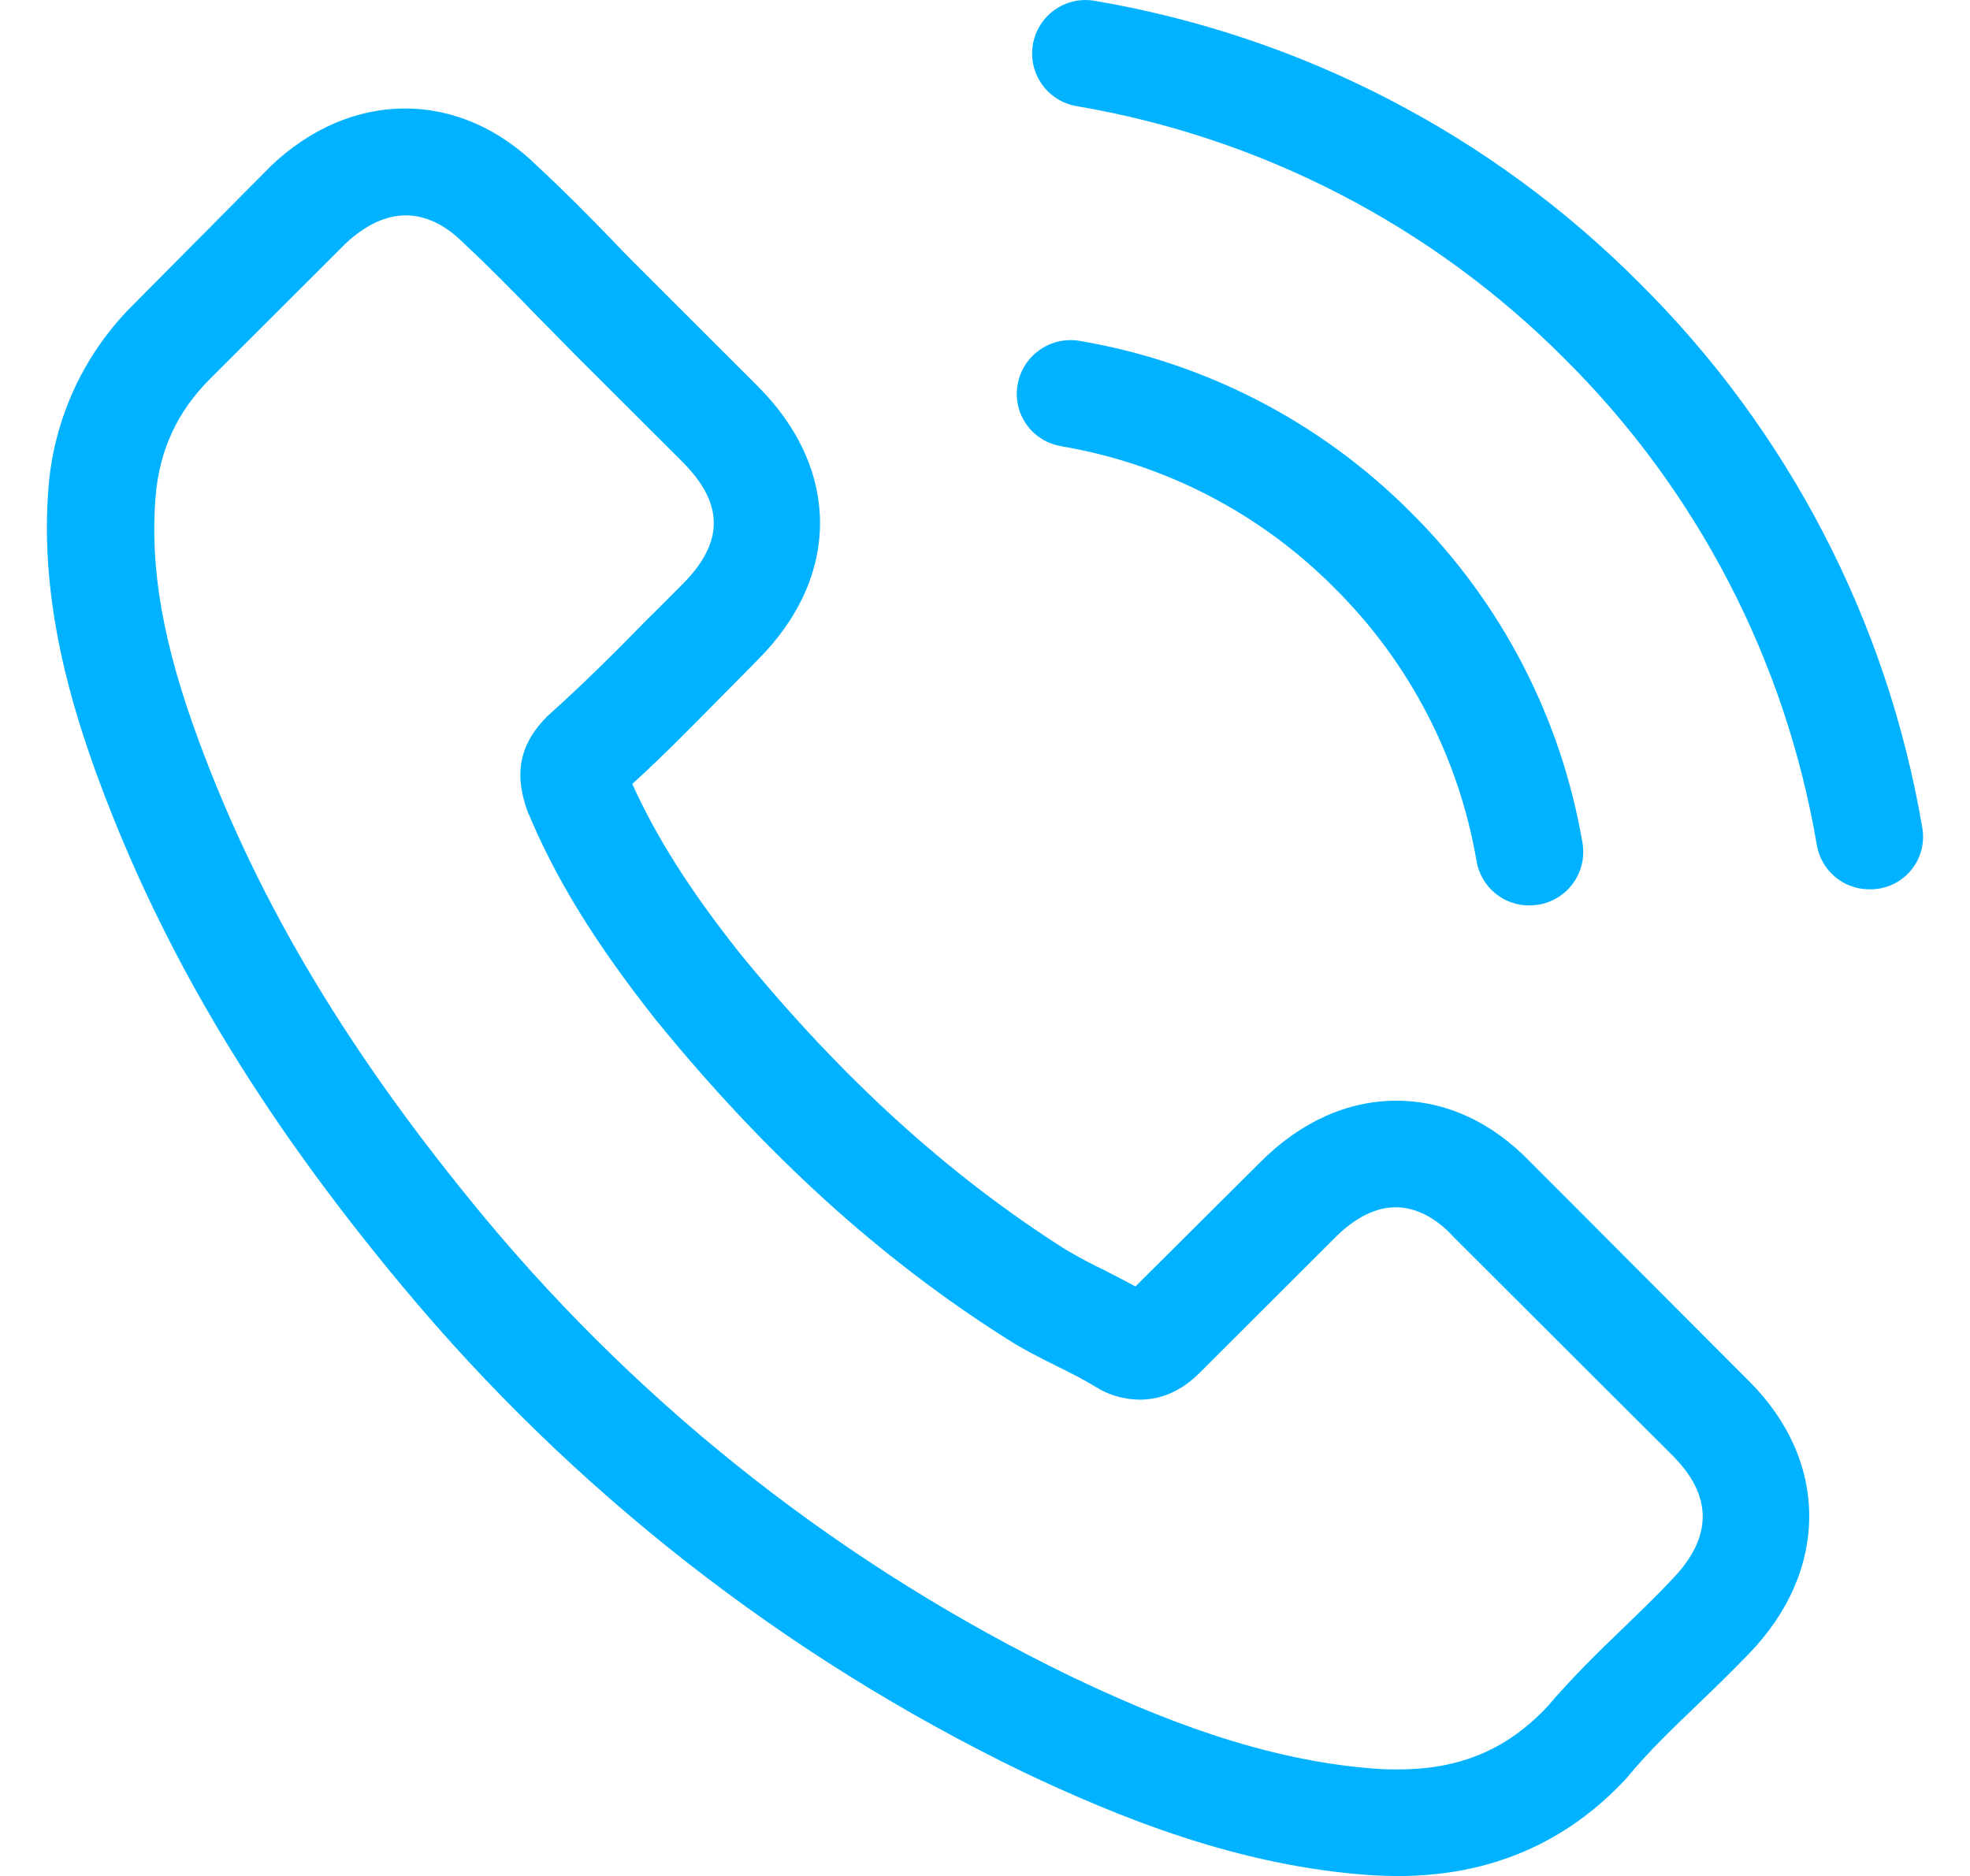
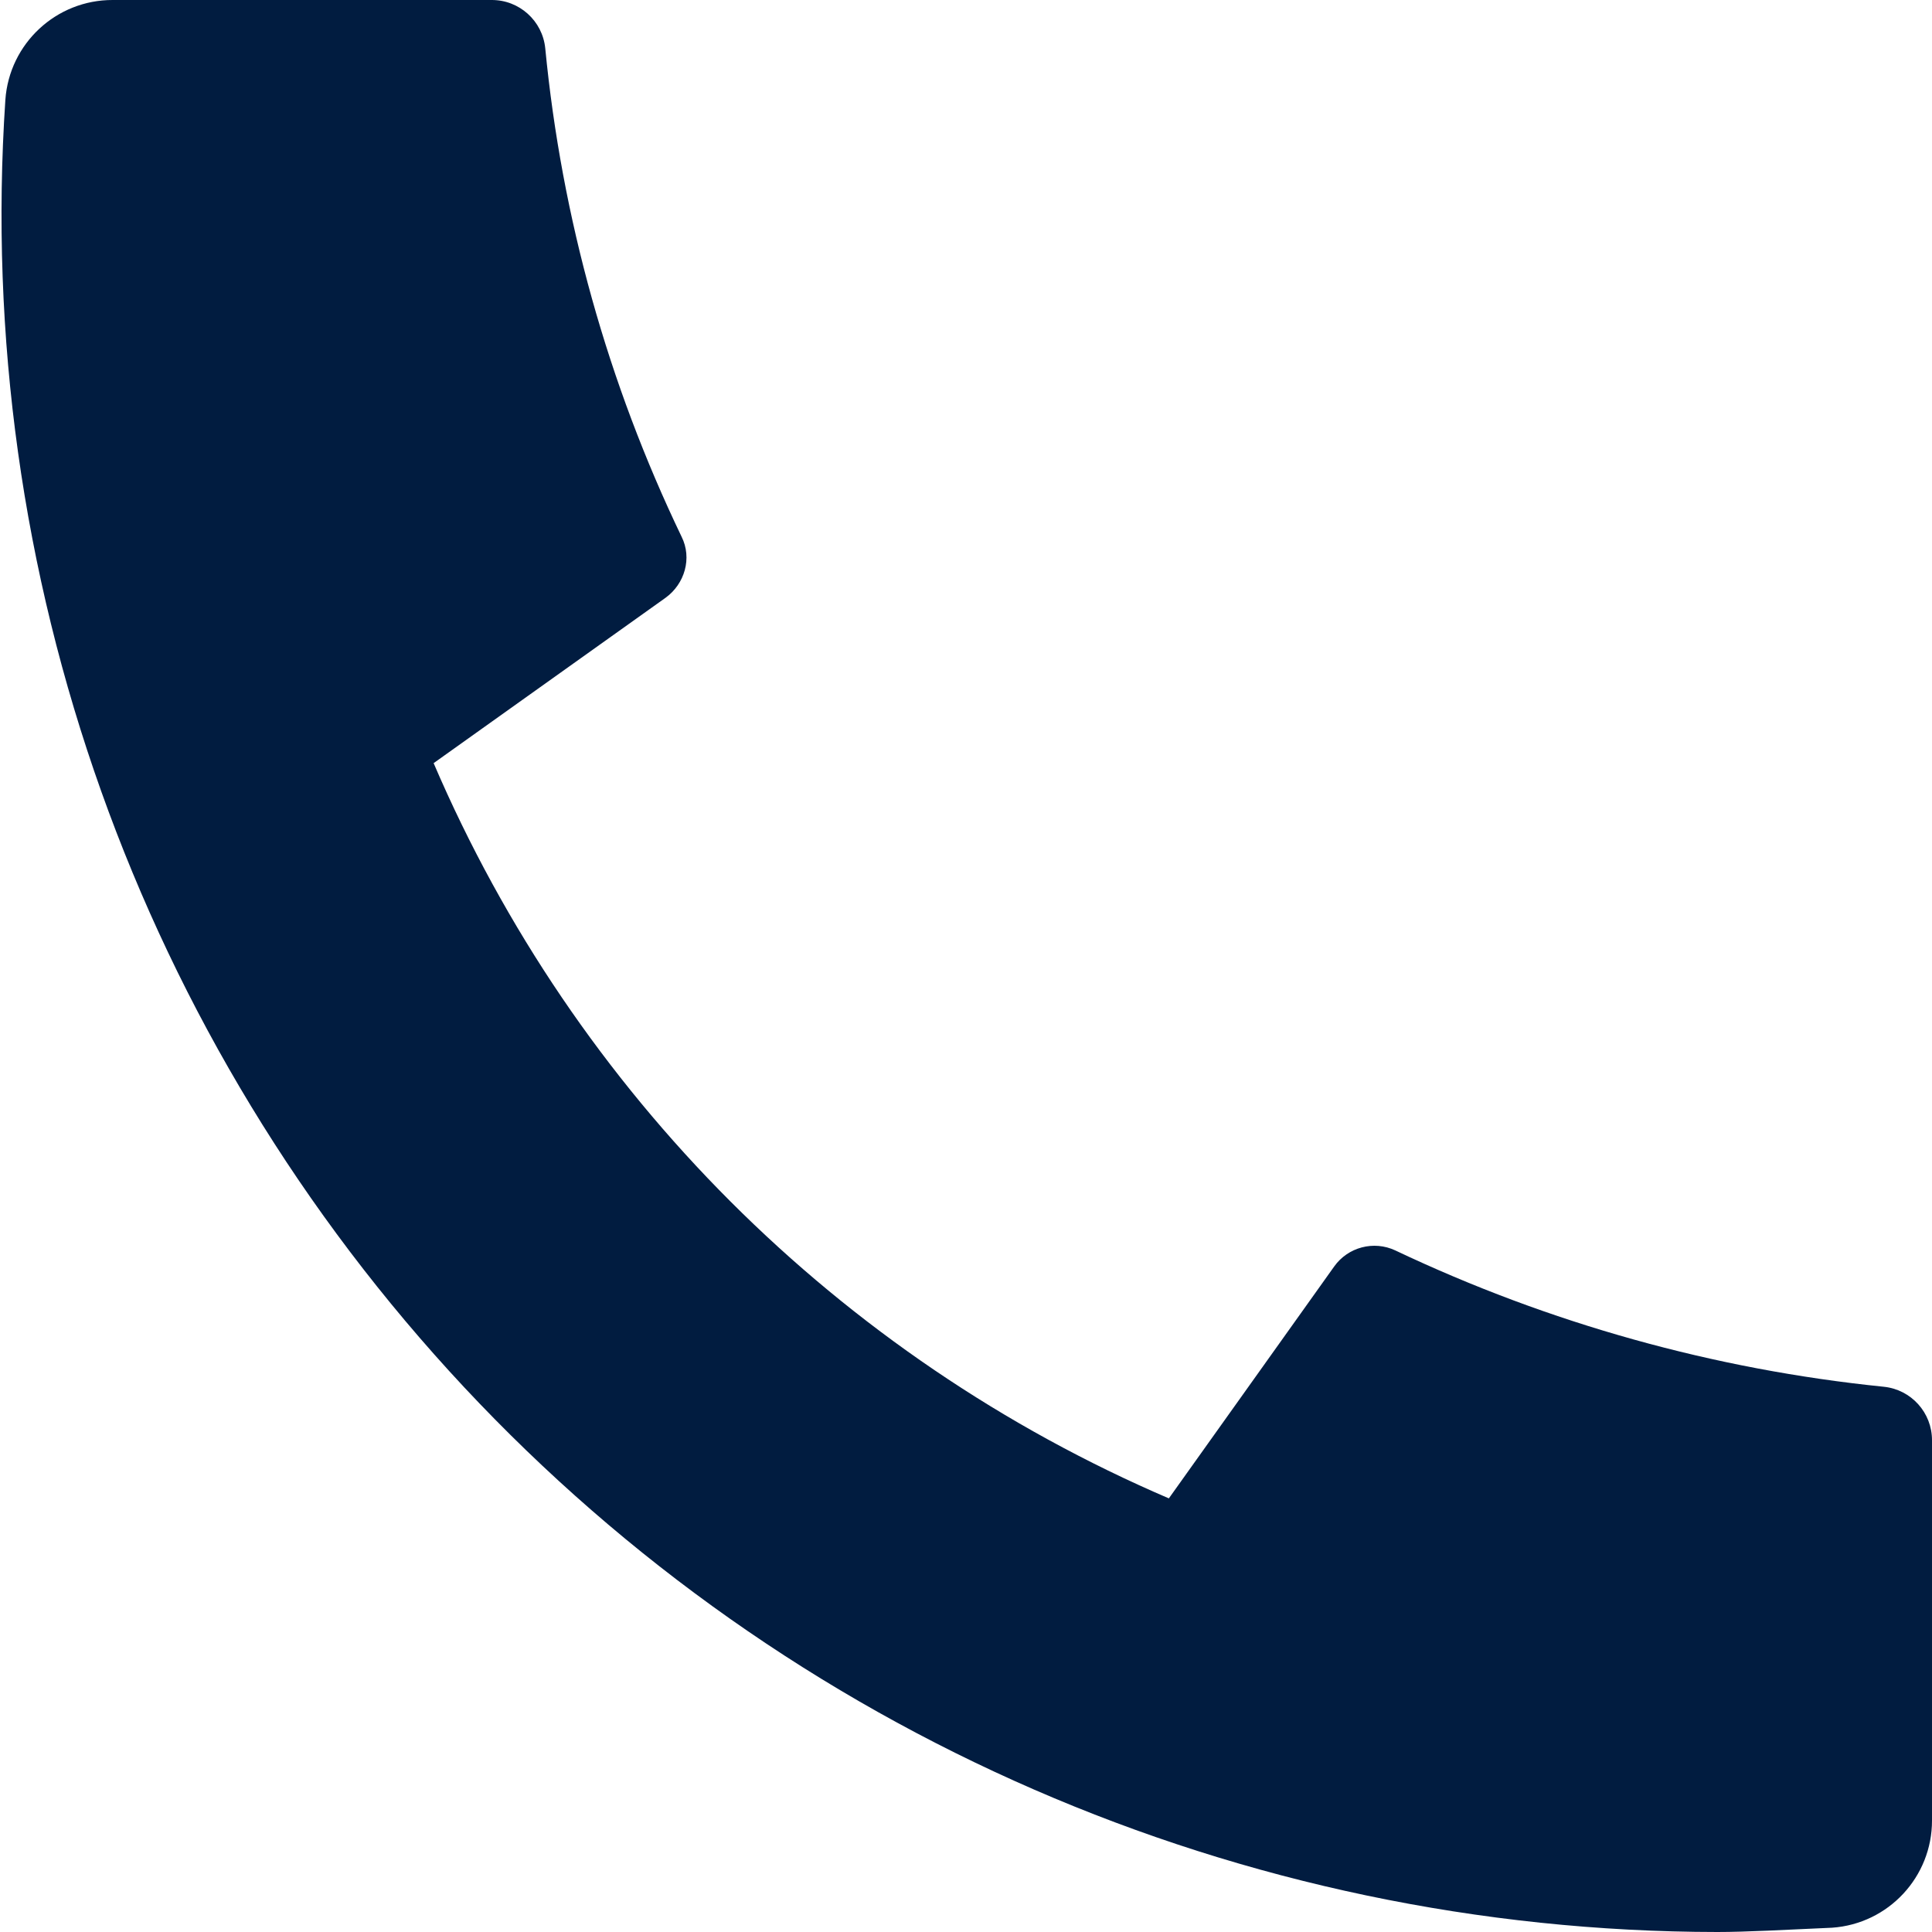
- <svg xmlns="http://www.w3.org/2000/svg" width="21" height="20" viewBox="0 0 21 20" fill="none">
-   <path d="M16.315 12.39c-.41-.427-.905-.655-1.43-.655-.519 0-1.018.224-1.445.65l-1.336 1.33c-.11-.06-.22-.114-.325-.17a5.407 5.407 0 0 1-.419-.223c-1.25-.793-2.388-1.828-3.479-3.166-.528-.667-.883-1.228-1.141-1.798.347-.316.668-.646.98-.962.12-.119.237-.24.356-.36.887-.886.887-2.034 0-2.92L6.922 2.963c-.131-.13-.267-.265-.393-.4-.254-.262-.52-.532-.795-.786-.41-.405-.9-.62-1.416-.62-.516 0-1.015.215-1.438.62l-.008.009-1.437 1.448a3.086 3.086 0 0 0-.918 1.962C.416 6.43.78 7.577 1.058 8.33c.685 1.844 1.708 3.554 3.234 5.386a19.89 19.89 0 0 0 6.624 5.18c.973.46 2.27 1.004 3.72 1.097.09.004.182.008.267.008.976 0 1.796-.35 2.439-1.047.004-.008.013-.012.017-.021.22-.266.473-.506.74-.764.181-.173.367-.355.55-.544.418-.435.637-.942.637-1.461 0-.523-.224-1.026-.65-1.448l-2.321-2.326Zm1.513 4.444c-.004 0-.004.004 0 0-.165.177-.334.338-.516.515-.274.262-.553.536-.816.844-.426.456-.93.671-1.589.671-.063 0-.131 0-.194-.004-1.256-.08-2.423-.57-3.298-.988a18.775 18.775 0 0 1-6.24-4.88c-1.44-1.734-2.404-3.338-3.043-5.06-.393-1.051-.537-1.87-.473-2.643.042-.494.232-.903.583-1.253l1.442-1.44c.207-.194.427-.3.642-.3.266 0 .482.16.617.296l.013.013c.258.24.503.49.76.755.132.135.267.27.403.41l1.154 1.152c.448.448.448.861 0 1.309-.123.122-.241.244-.364.363-.355.363-.693.7-1.061 1.03-.008.008-.017.012-.021.02-.364.364-.296.718-.22.959l.013.038c.3.726.723 1.41 1.365 2.224l.004.005c1.167 1.435 2.397 2.554 3.754 3.41.173.11.351.199.52.283.152.076.296.148.419.224.017.008.034.021.05.03a.917.917 0 0 0 .419.105c.35 0 .57-.22.642-.291l1.446-1.444c.144-.143.372-.316.638-.316.263 0 .478.164.61.308a.34.34 0 0 0 .008.008l2.329 2.326c.435.43.435.874.004 1.321ZM11.31 4.757a5.363 5.363 0 0 1 2.916 1.512A5.378 5.378 0 0 1 15.74 9.18a.567.567 0 0 0 .562.473c.034 0 .063-.004.097-.008a.57.57 0 0 0 .47-.659 6.508 6.508 0 0 0-1.831-3.525 6.523 6.523 0 0 0-3.53-1.827.574.574 0 0 0-.66.464.564.564 0 0 0 .461.658ZM20.491 8.822a10.705 10.705 0 0 0-3.014-5.804 10.732 10.732 0 0 0-5.812-3.01.569.569 0 1 0-.186 1.124 9.61 9.61 0 0 1 5.195 2.688 9.559 9.559 0 0 1 2.693 5.188.567.567 0 0 0 .562.473.56.56 0 0 0 .562-.659Z" fill="#00B2FF" />
+ <svg xmlns="http://www.w3.org/2000/svg" width="18" height="18" viewBox="0 0 18 18" fill="none">
+   <path d="M18 13.42v3.54a1 1 0 0 1-.93 1c-.44.02-.8.04-1.07.04A16 16 0 0 1 .05.93a1 1 0 0 1 1-.93h3.53a.5.5 0 0 1 .5.45A13.52 13.52 0 0 0 6.35 5c.1.2.03.44-.15.57L4.04 7.11a13.05 13.05 0 0 0 6.85 6.85l1.54-2.16a.46.46 0 0 1 .57-.15 13.9 13.9 0 0 0 4.55 1.27.5.5 0 0 1 .45.5Z" fill="#011C40" />
</svg>
